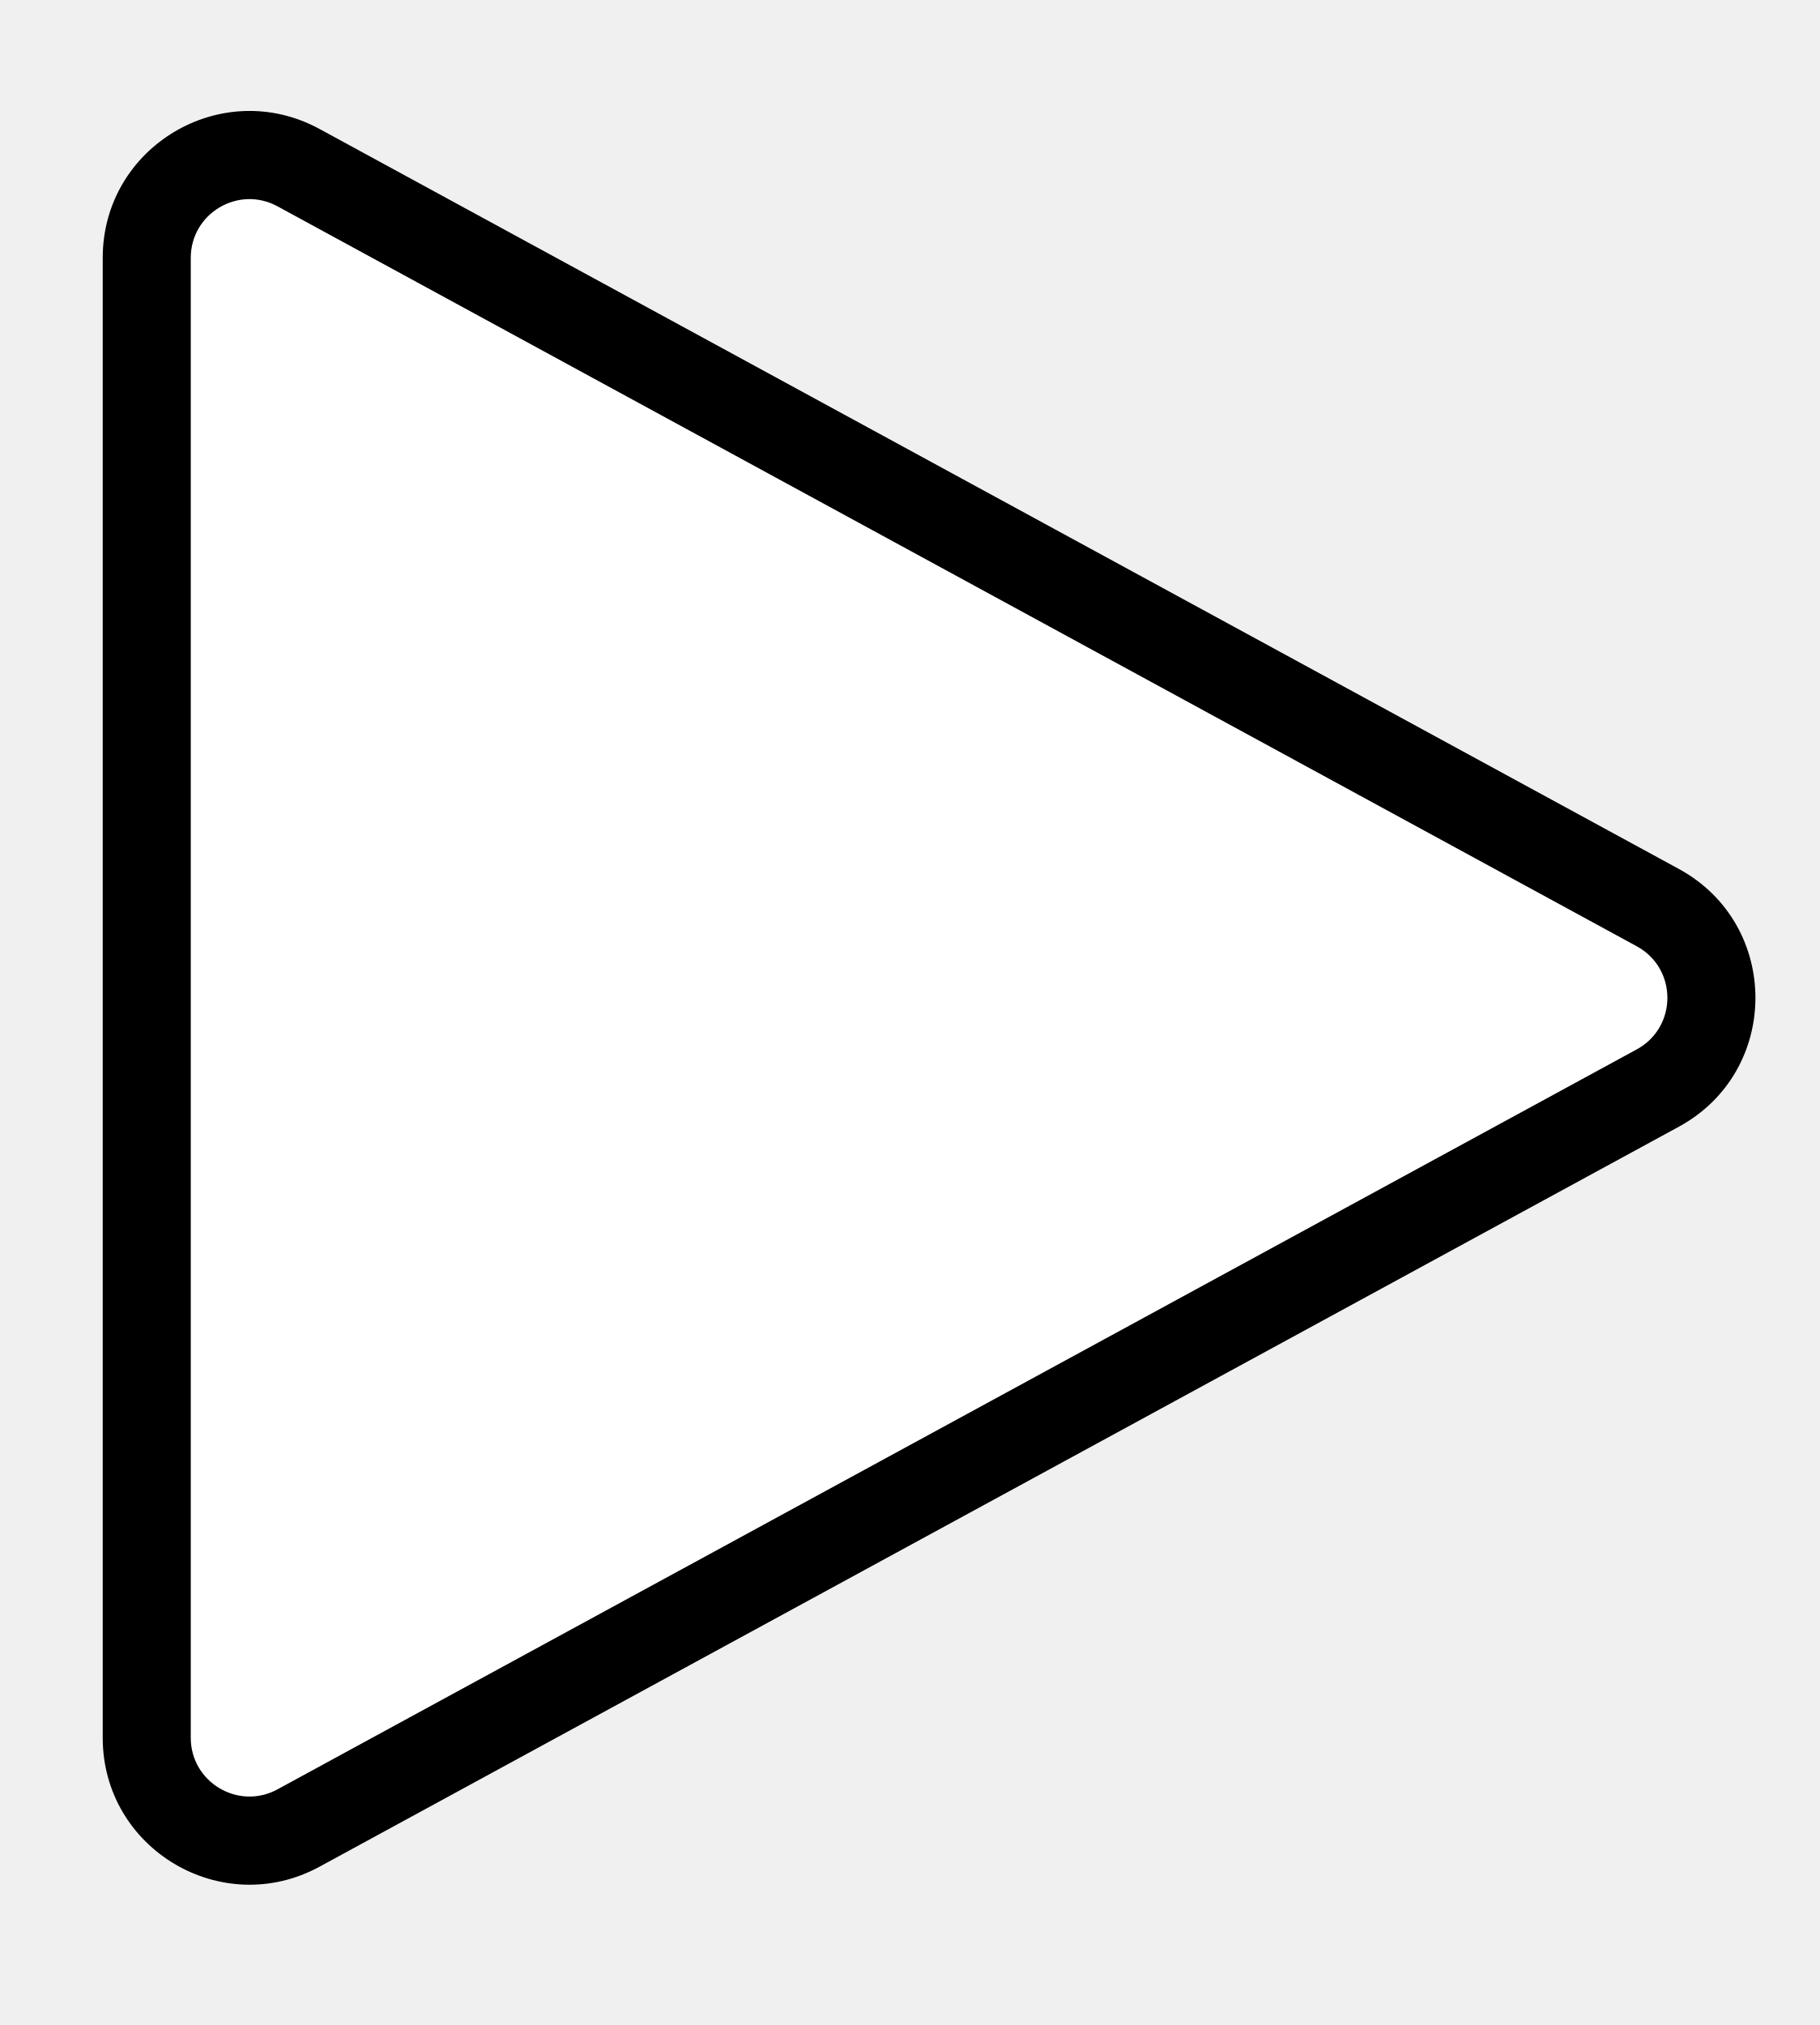
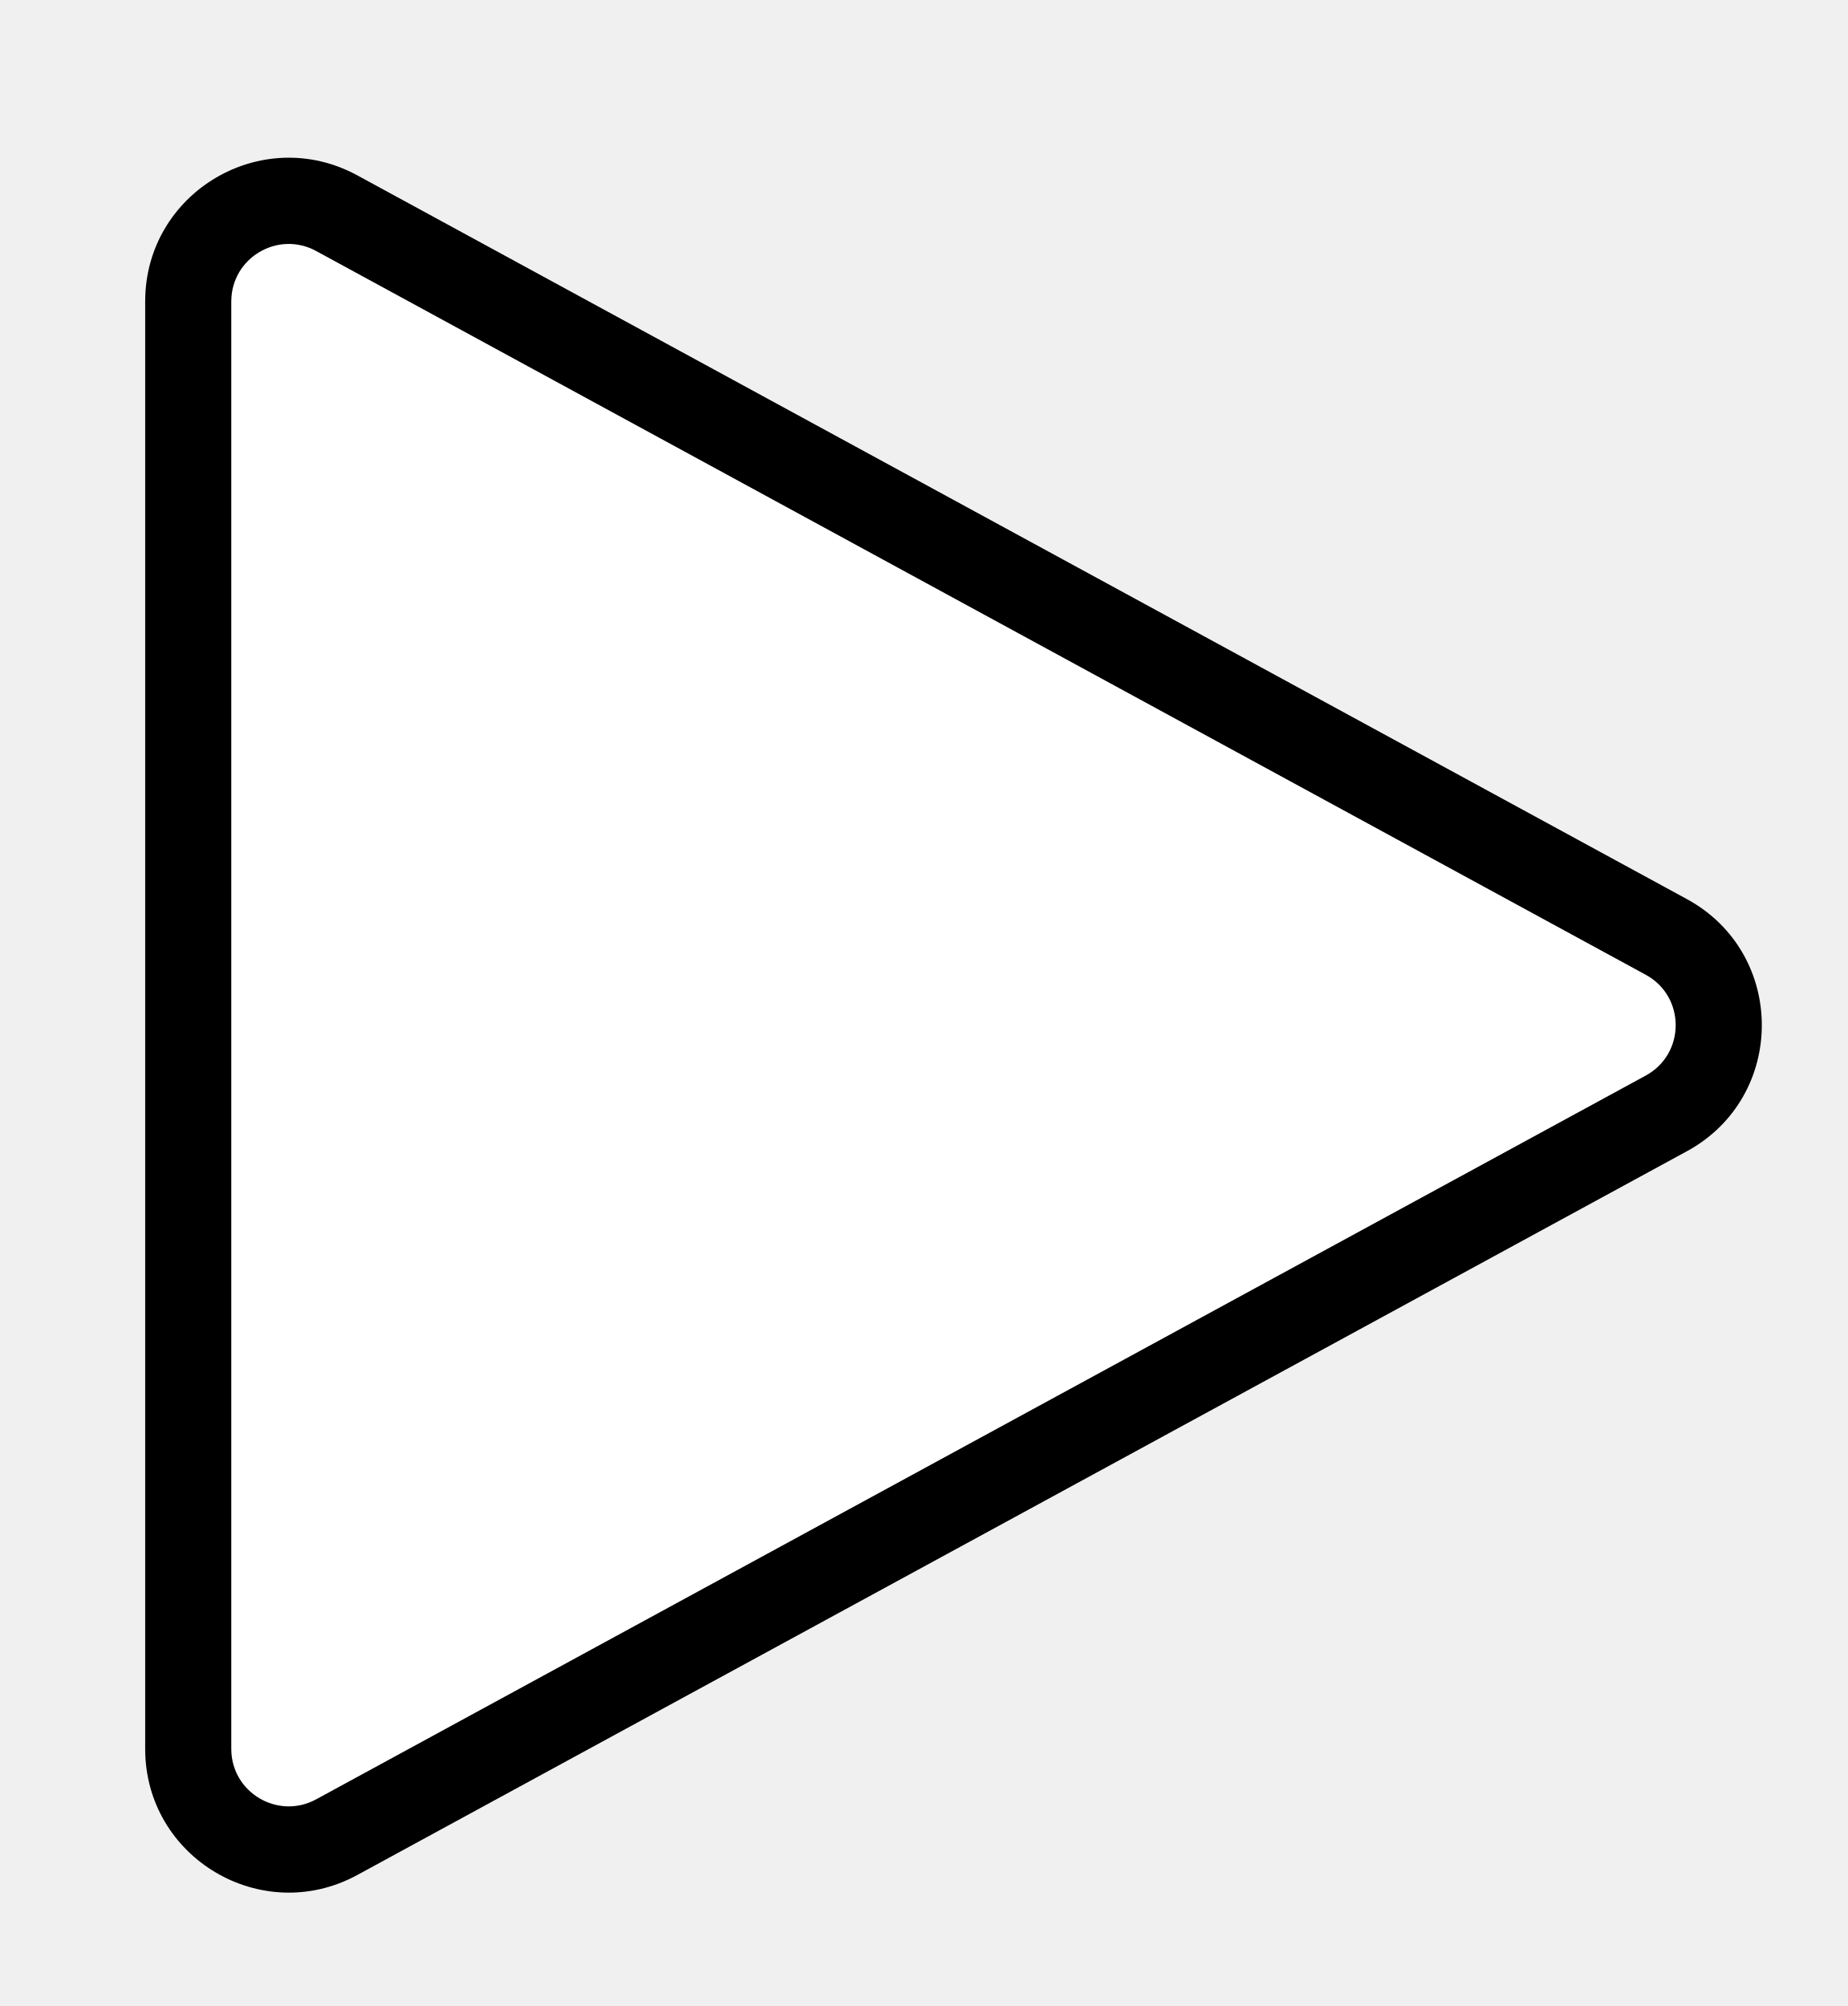
- <svg xmlns="http://www.w3.org/2000/svg" width="62" height="69" viewBox="0 0 62 69" fill="none">
-   <path d="M55.773 32.243C57.165 33.001 57.165 34.999 55.773 35.757L9.456 60.97C8.124 61.695 6.5 60.73 6.5 59.213L6.5 8.787C6.5 7.27 8.124 6.305 9.456 7.03L55.773 32.243Z" fill="white" />
-   <path fill-rule="evenodd" clip-rule="evenodd" d="M57.207 38.392L10.89 63.605C7.559 65.418 3.5 63.006 3.5 59.213L3.5 8.787C3.5 4.994 7.559 2.582 10.891 4.396L57.207 29.608C60.687 31.503 60.687 36.498 57.207 38.392ZM55.773 35.757C57.165 34.999 57.165 33.001 55.773 32.243L9.456 7.03C8.124 6.305 6.5 7.27 6.5 8.787L6.5 59.213C6.5 60.73 8.124 61.695 9.456 60.97L55.773 35.757Z" fill="black" />
+ <svg xmlns="http://www.w3.org/2000/svg" width="35" height="38" viewBox="0 0 35 38" fill="none">
+   <path d="M31.174 18.465C31.931 18.877 31.931 19.963 31.174 20.375L5.989 34.085C5.264 34.479 4.381 33.955 4.381 33.13L4.381 5.71C4.381 4.885 5.264 4.36 5.989 4.755L31.174 18.465Z" fill="white" />
+   <path fill-rule="evenodd" clip-rule="evenodd" d="M31.954 21.808L6.769 35.518C4.957 36.504 2.75 35.192 2.75 33.13L2.75 5.71C2.75 3.647 4.957 2.336 6.769 3.322L31.954 17.032C33.846 18.062 33.846 20.778 31.954 21.808ZM31.174 20.375C31.931 19.963 31.931 18.877 31.174 18.465L5.989 4.755C5.264 4.36 4.381 4.885 4.381 5.71L4.381 33.13C4.381 33.955 5.264 34.479 5.989 34.085L31.174 20.375Z" fill="black" />
</svg>
